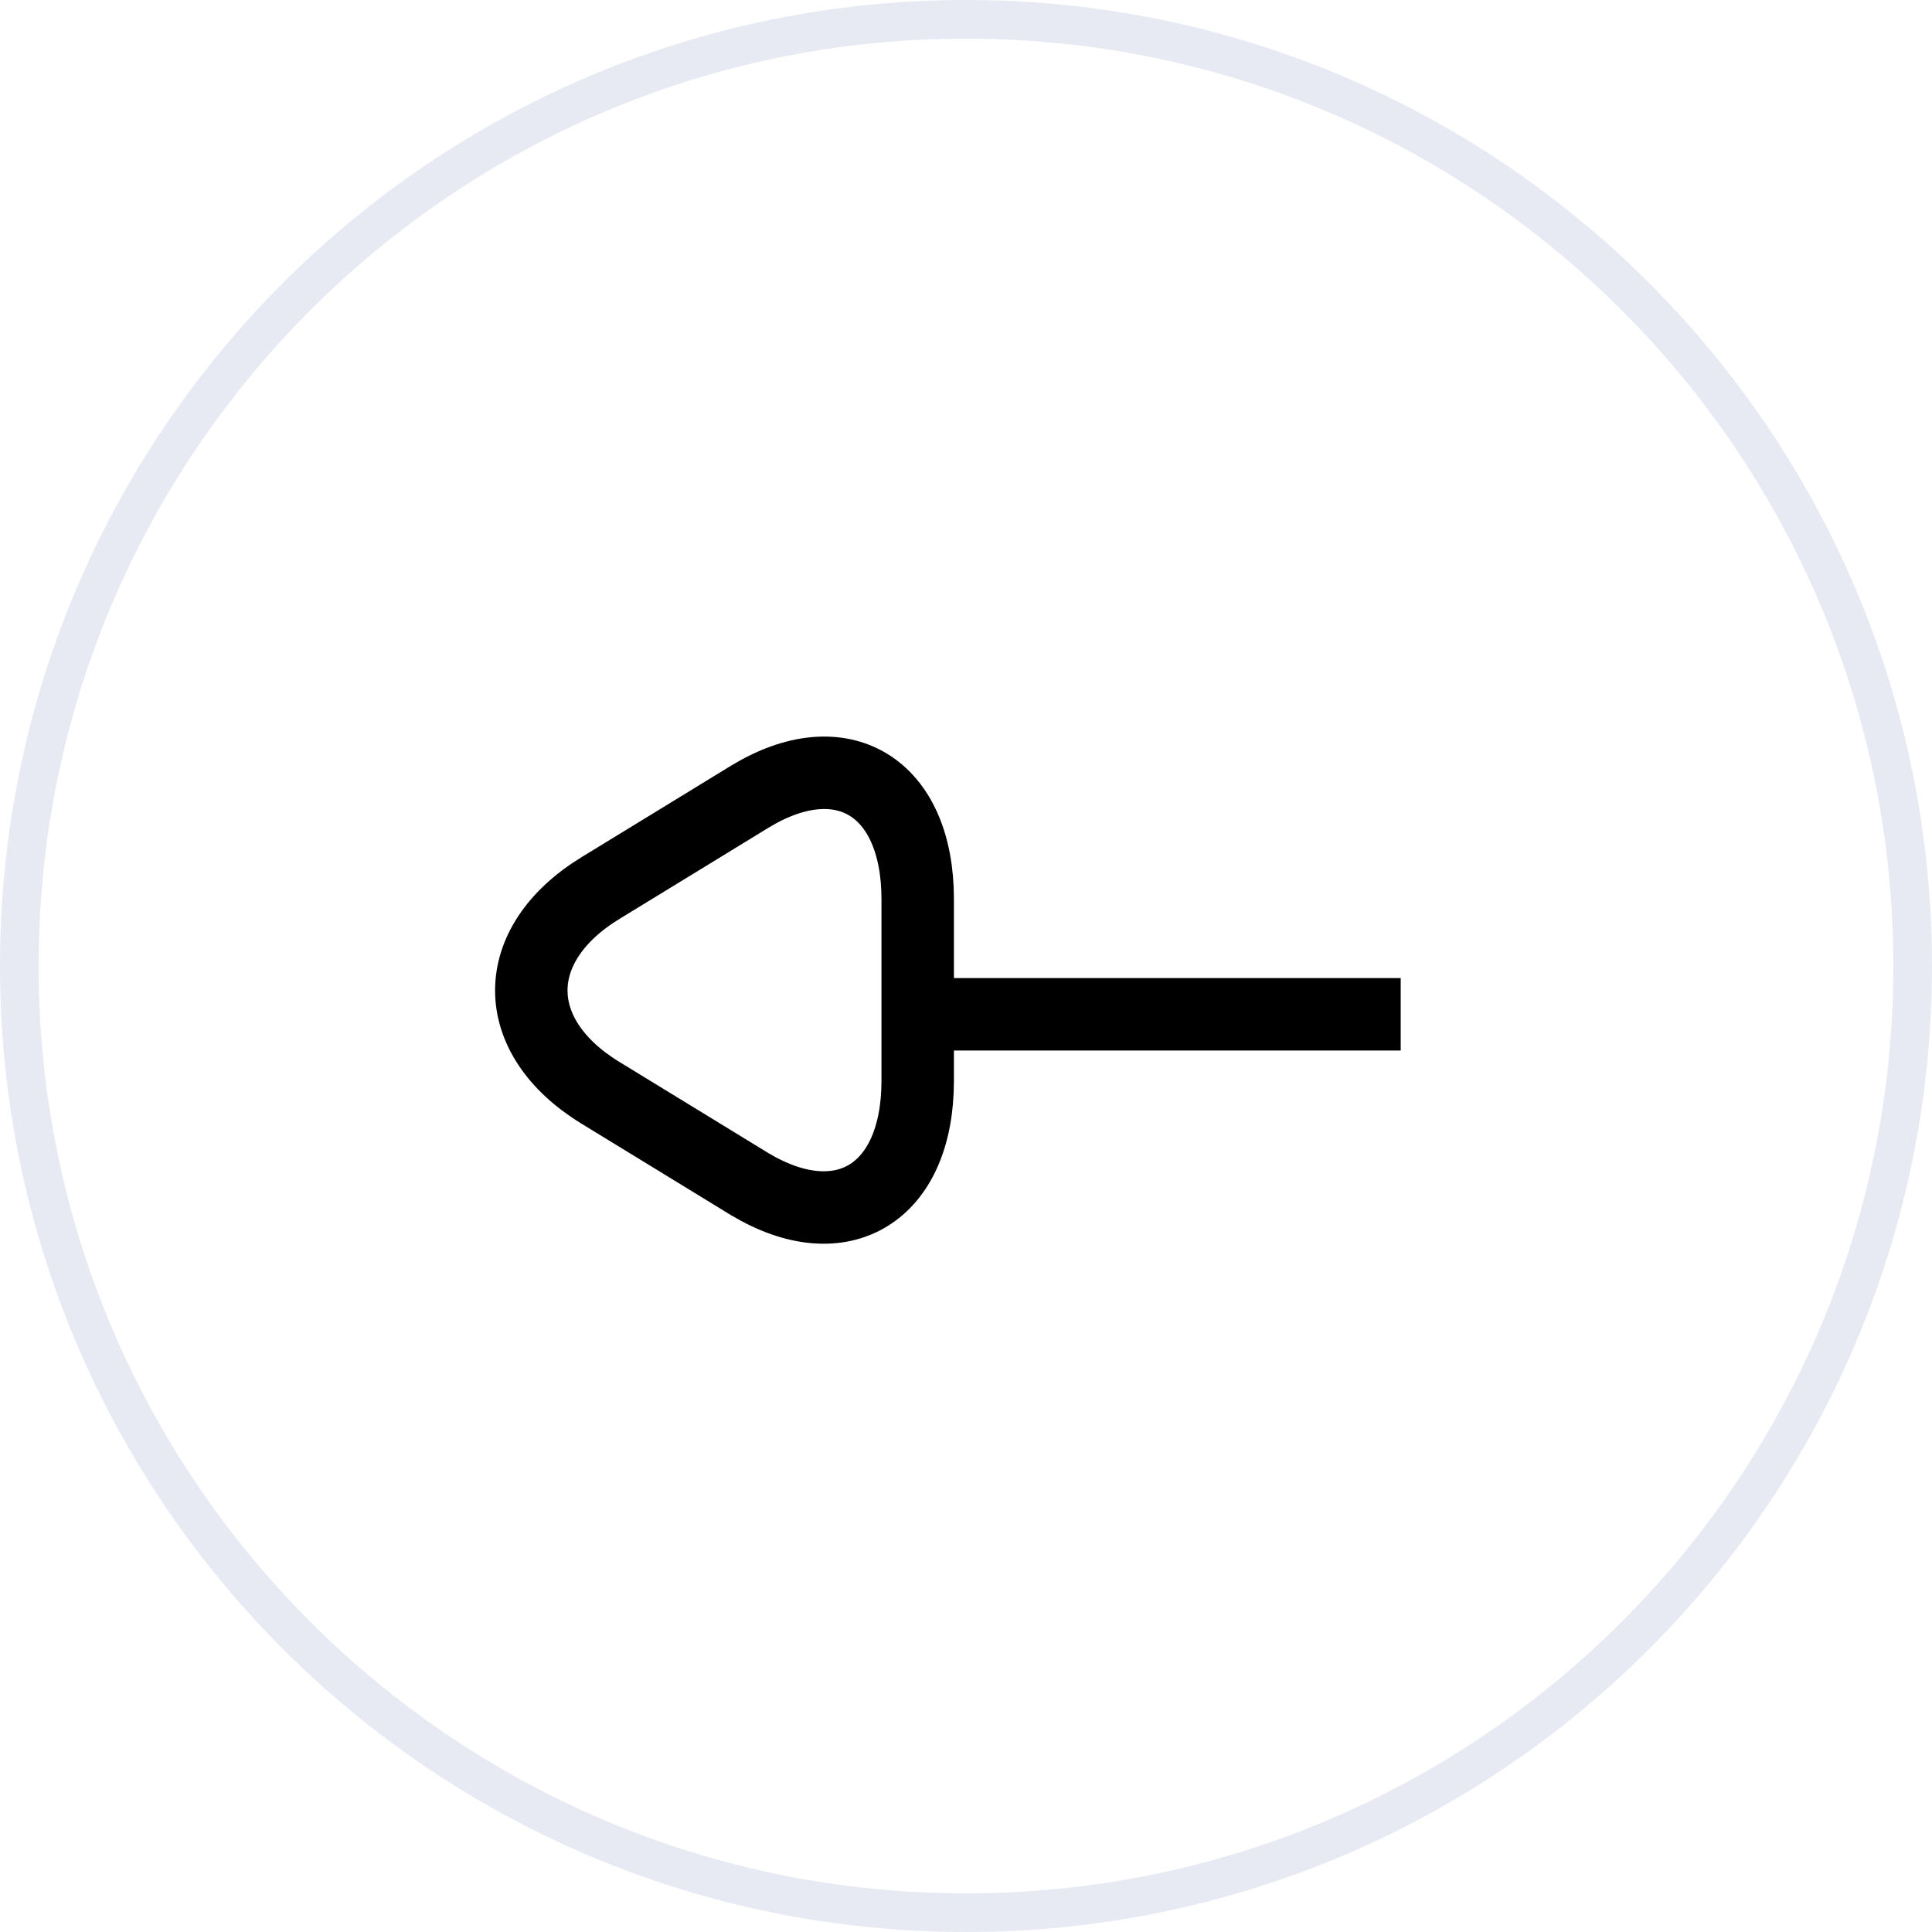
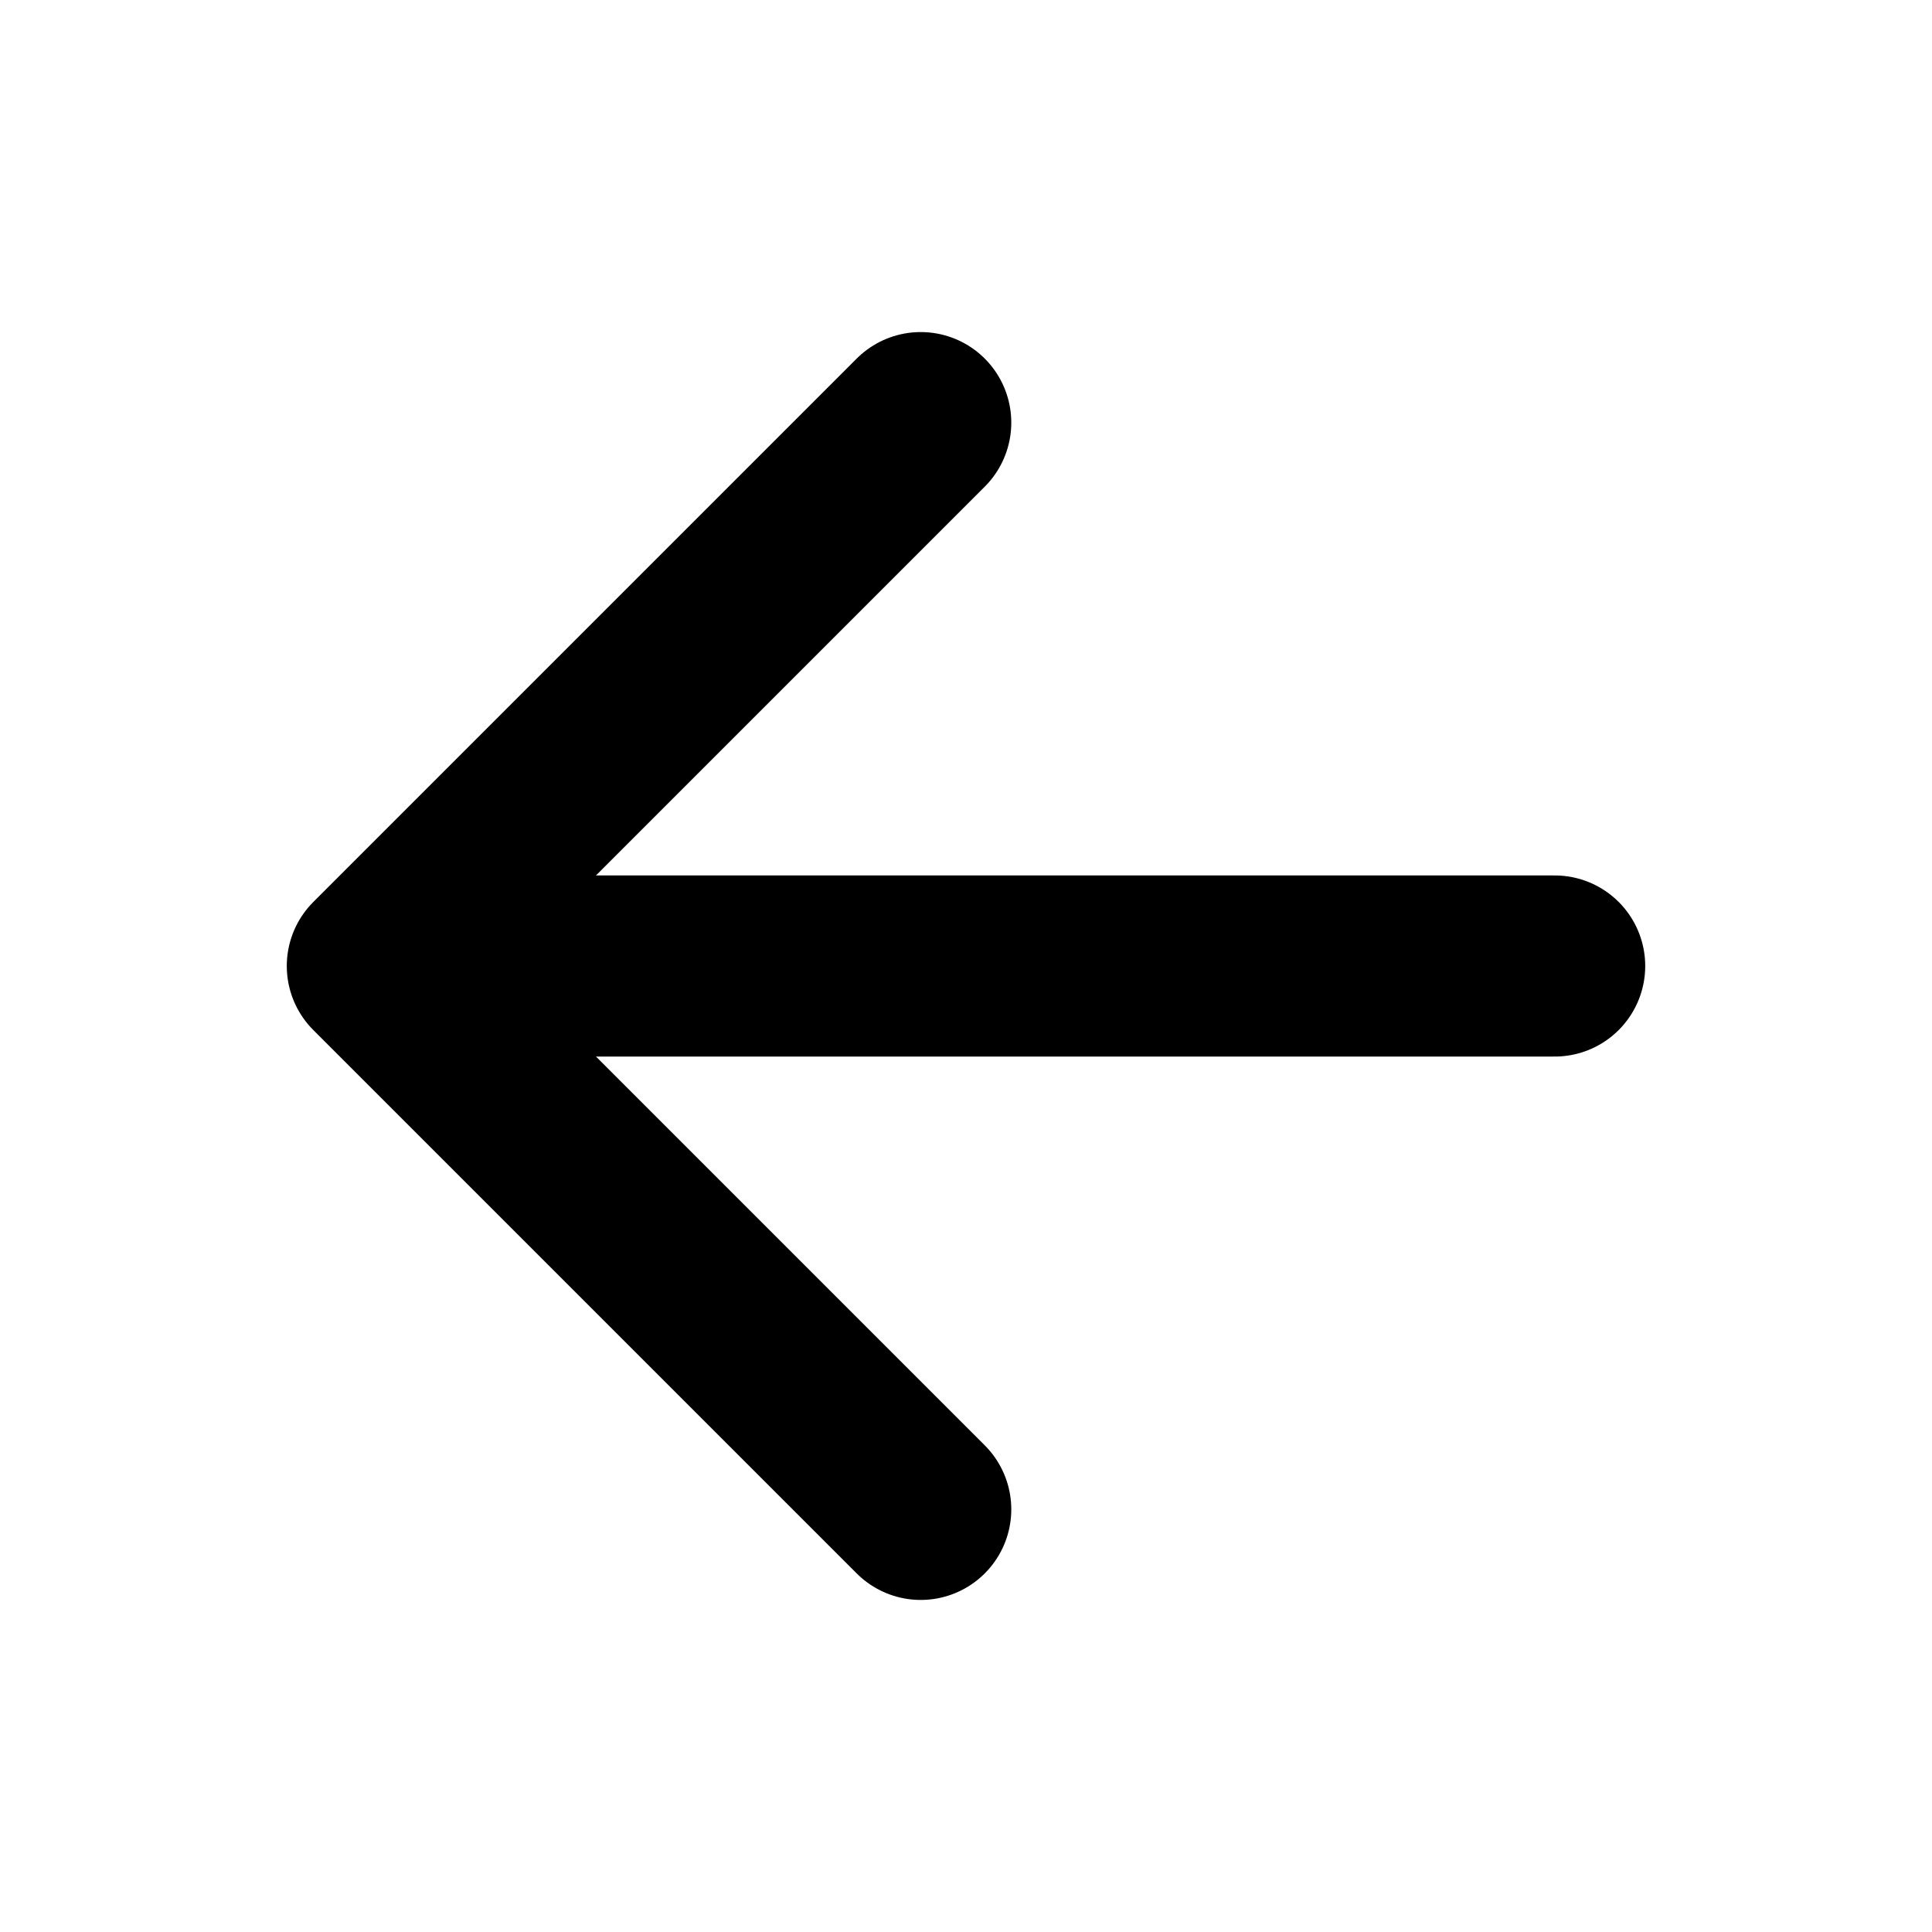
- <svg xmlns="http://www.w3.org/2000/svg" width="50" height="50" viewBox="0 0 50 50" fill="none">
-   <rect x="0.5" y="0.5" width="49" height="49" rx="24.5" stroke="#E7EAF3" />
-   <path d="M23.75 25.619L23.75 23.271C23.75 20.359 21.79 19.163 19.397 20.623L17.471 21.802L15.545 22.98C13.152 24.441 13.152 26.825 15.545 28.285L17.471 29.463L19.397 30.642C21.79 32.076 23.75 30.889 23.75 27.968L23.75 25.619Z" stroke="black" stroke-width="1.875" stroke-miterlimit="10" stroke-linecap="round" stroke-linejoin="round" />
-   <path d="M23.75 26.25H36.25" stroke="black" stroke-width="1.875" />
+ <svg xmlns="http://www.w3.org/2000/svg" height="512" viewBox="0 0 512 512" width="512">
+   <polyline points="244 400 100 256 244 112" style="fill:none;stroke:#000;stroke-linecap:round;stroke-linejoin:round;stroke-width:48px" />
+   <line style="fill:none;stroke:#000;stroke-linecap:round;stroke-linejoin:round;stroke-width:48px" x1="120" x2="412" y1="256" y2="256" />
</svg>
